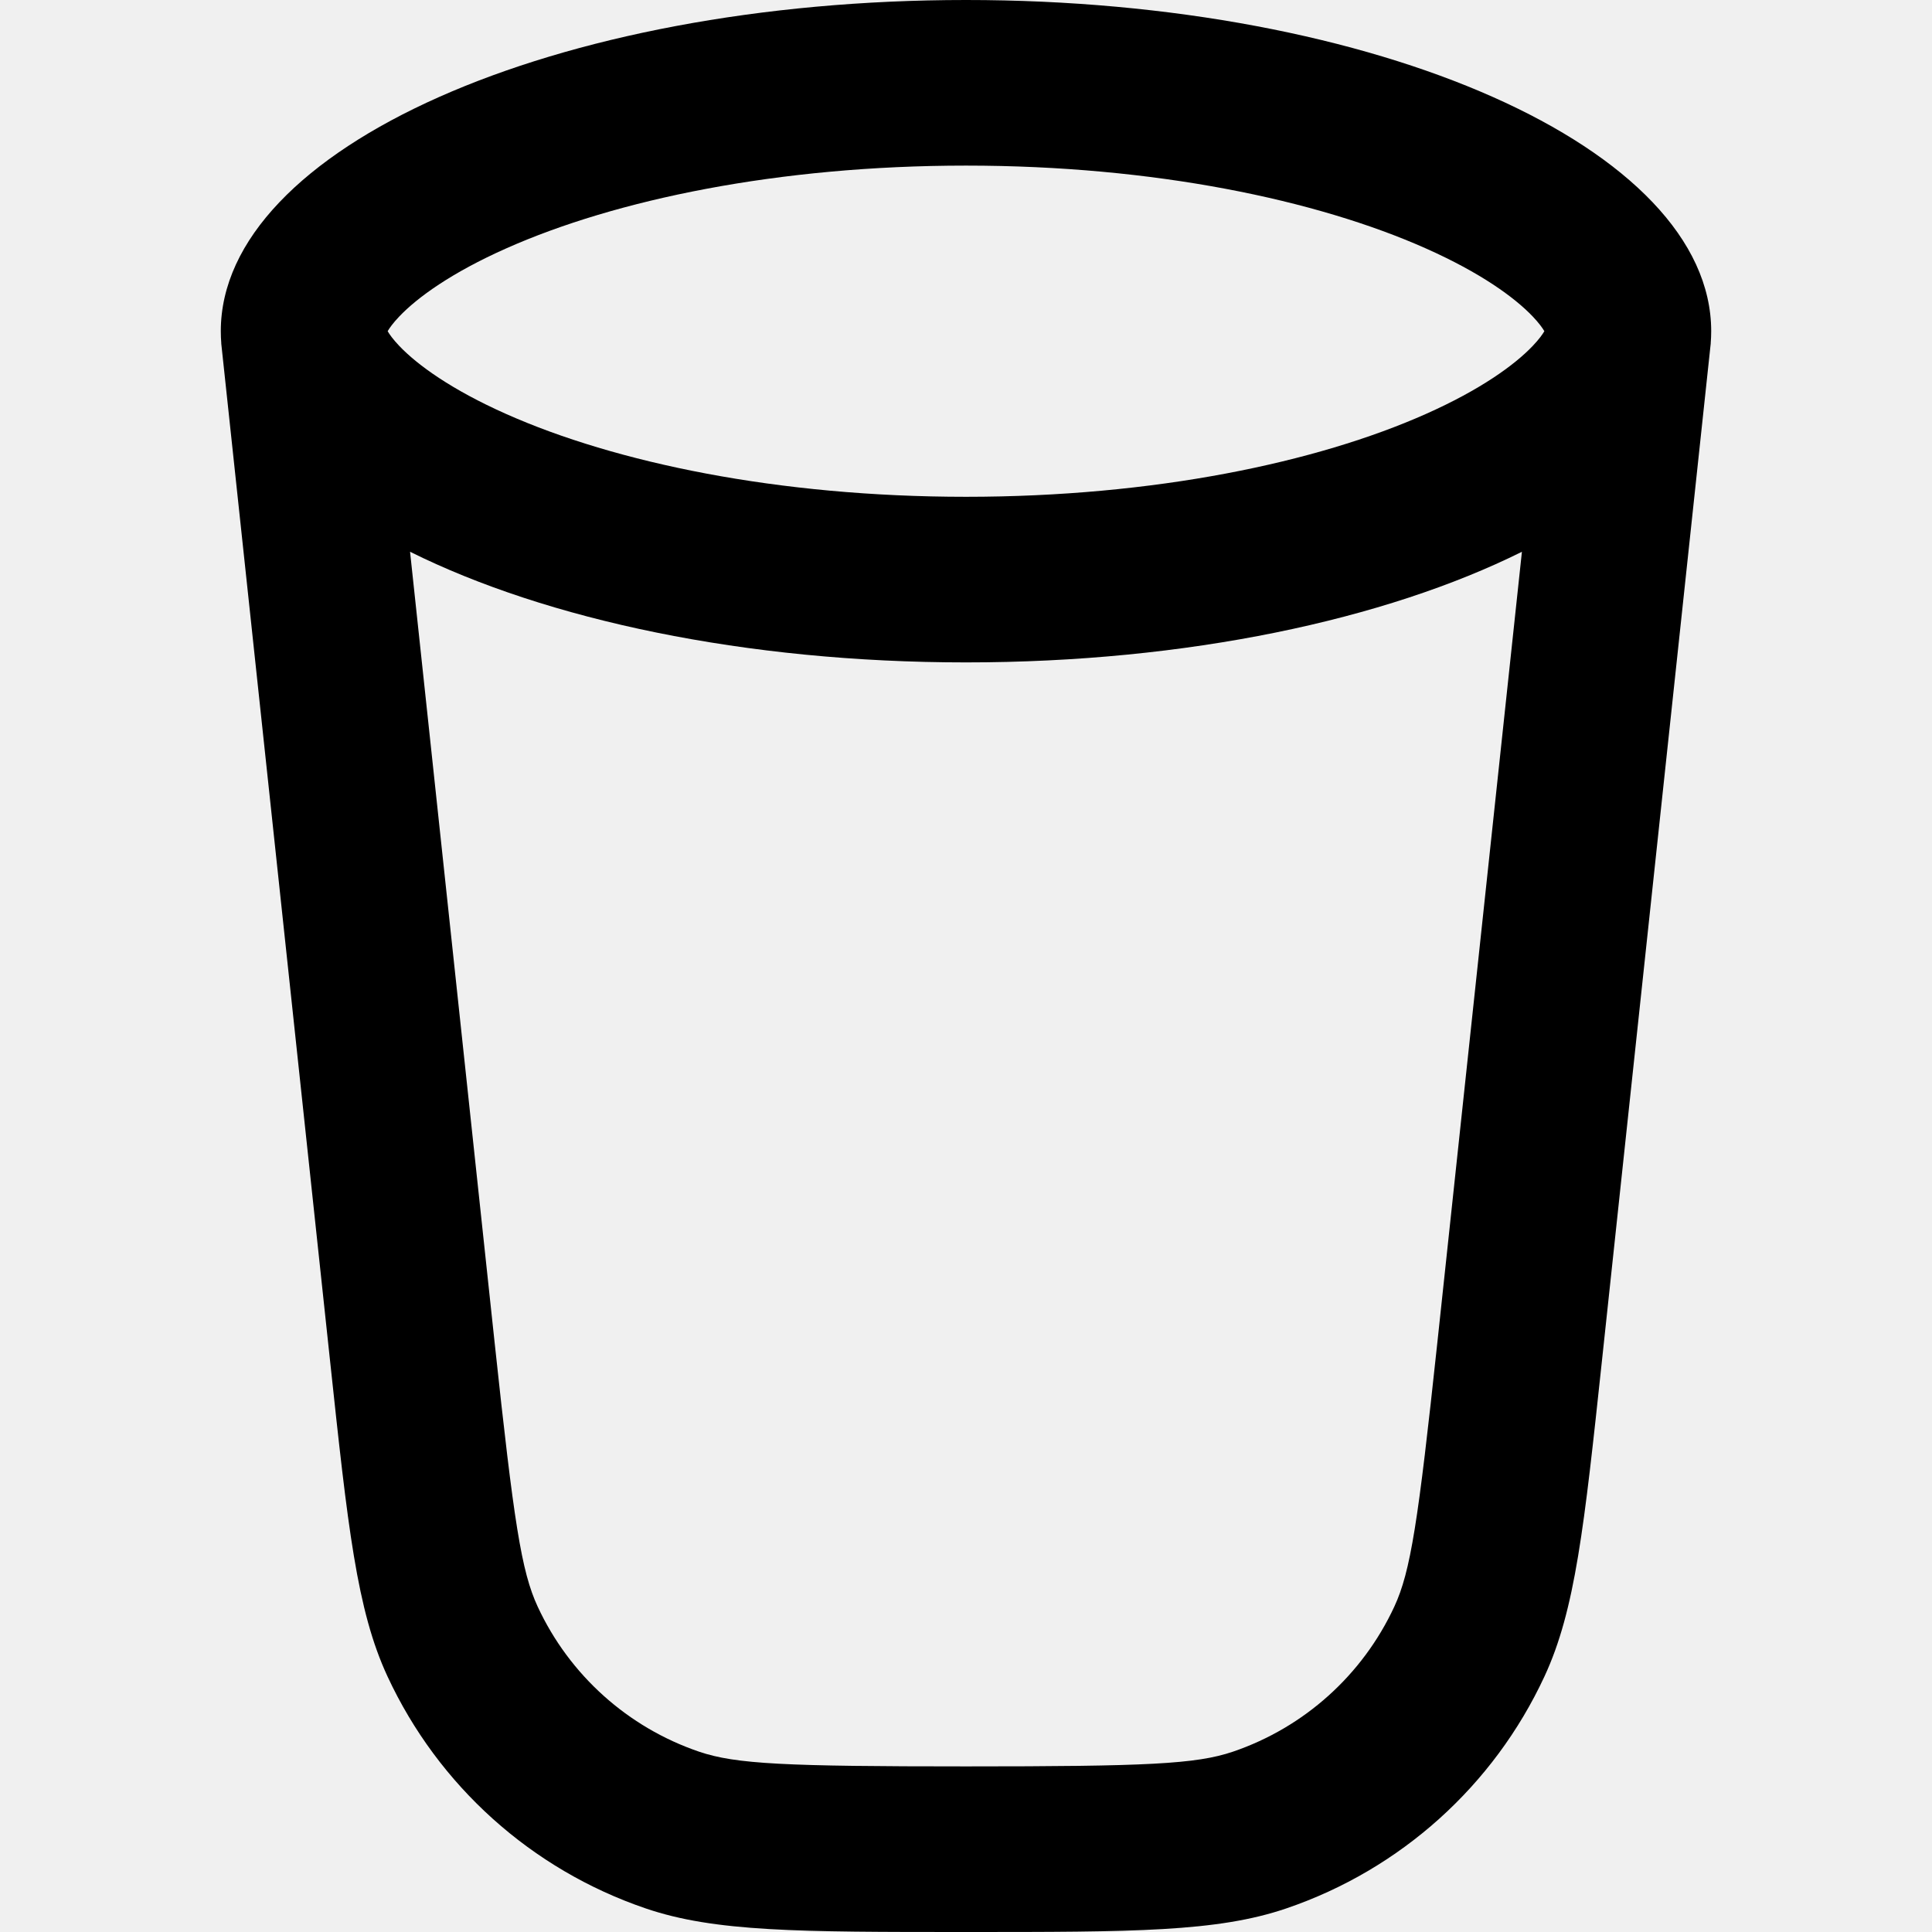
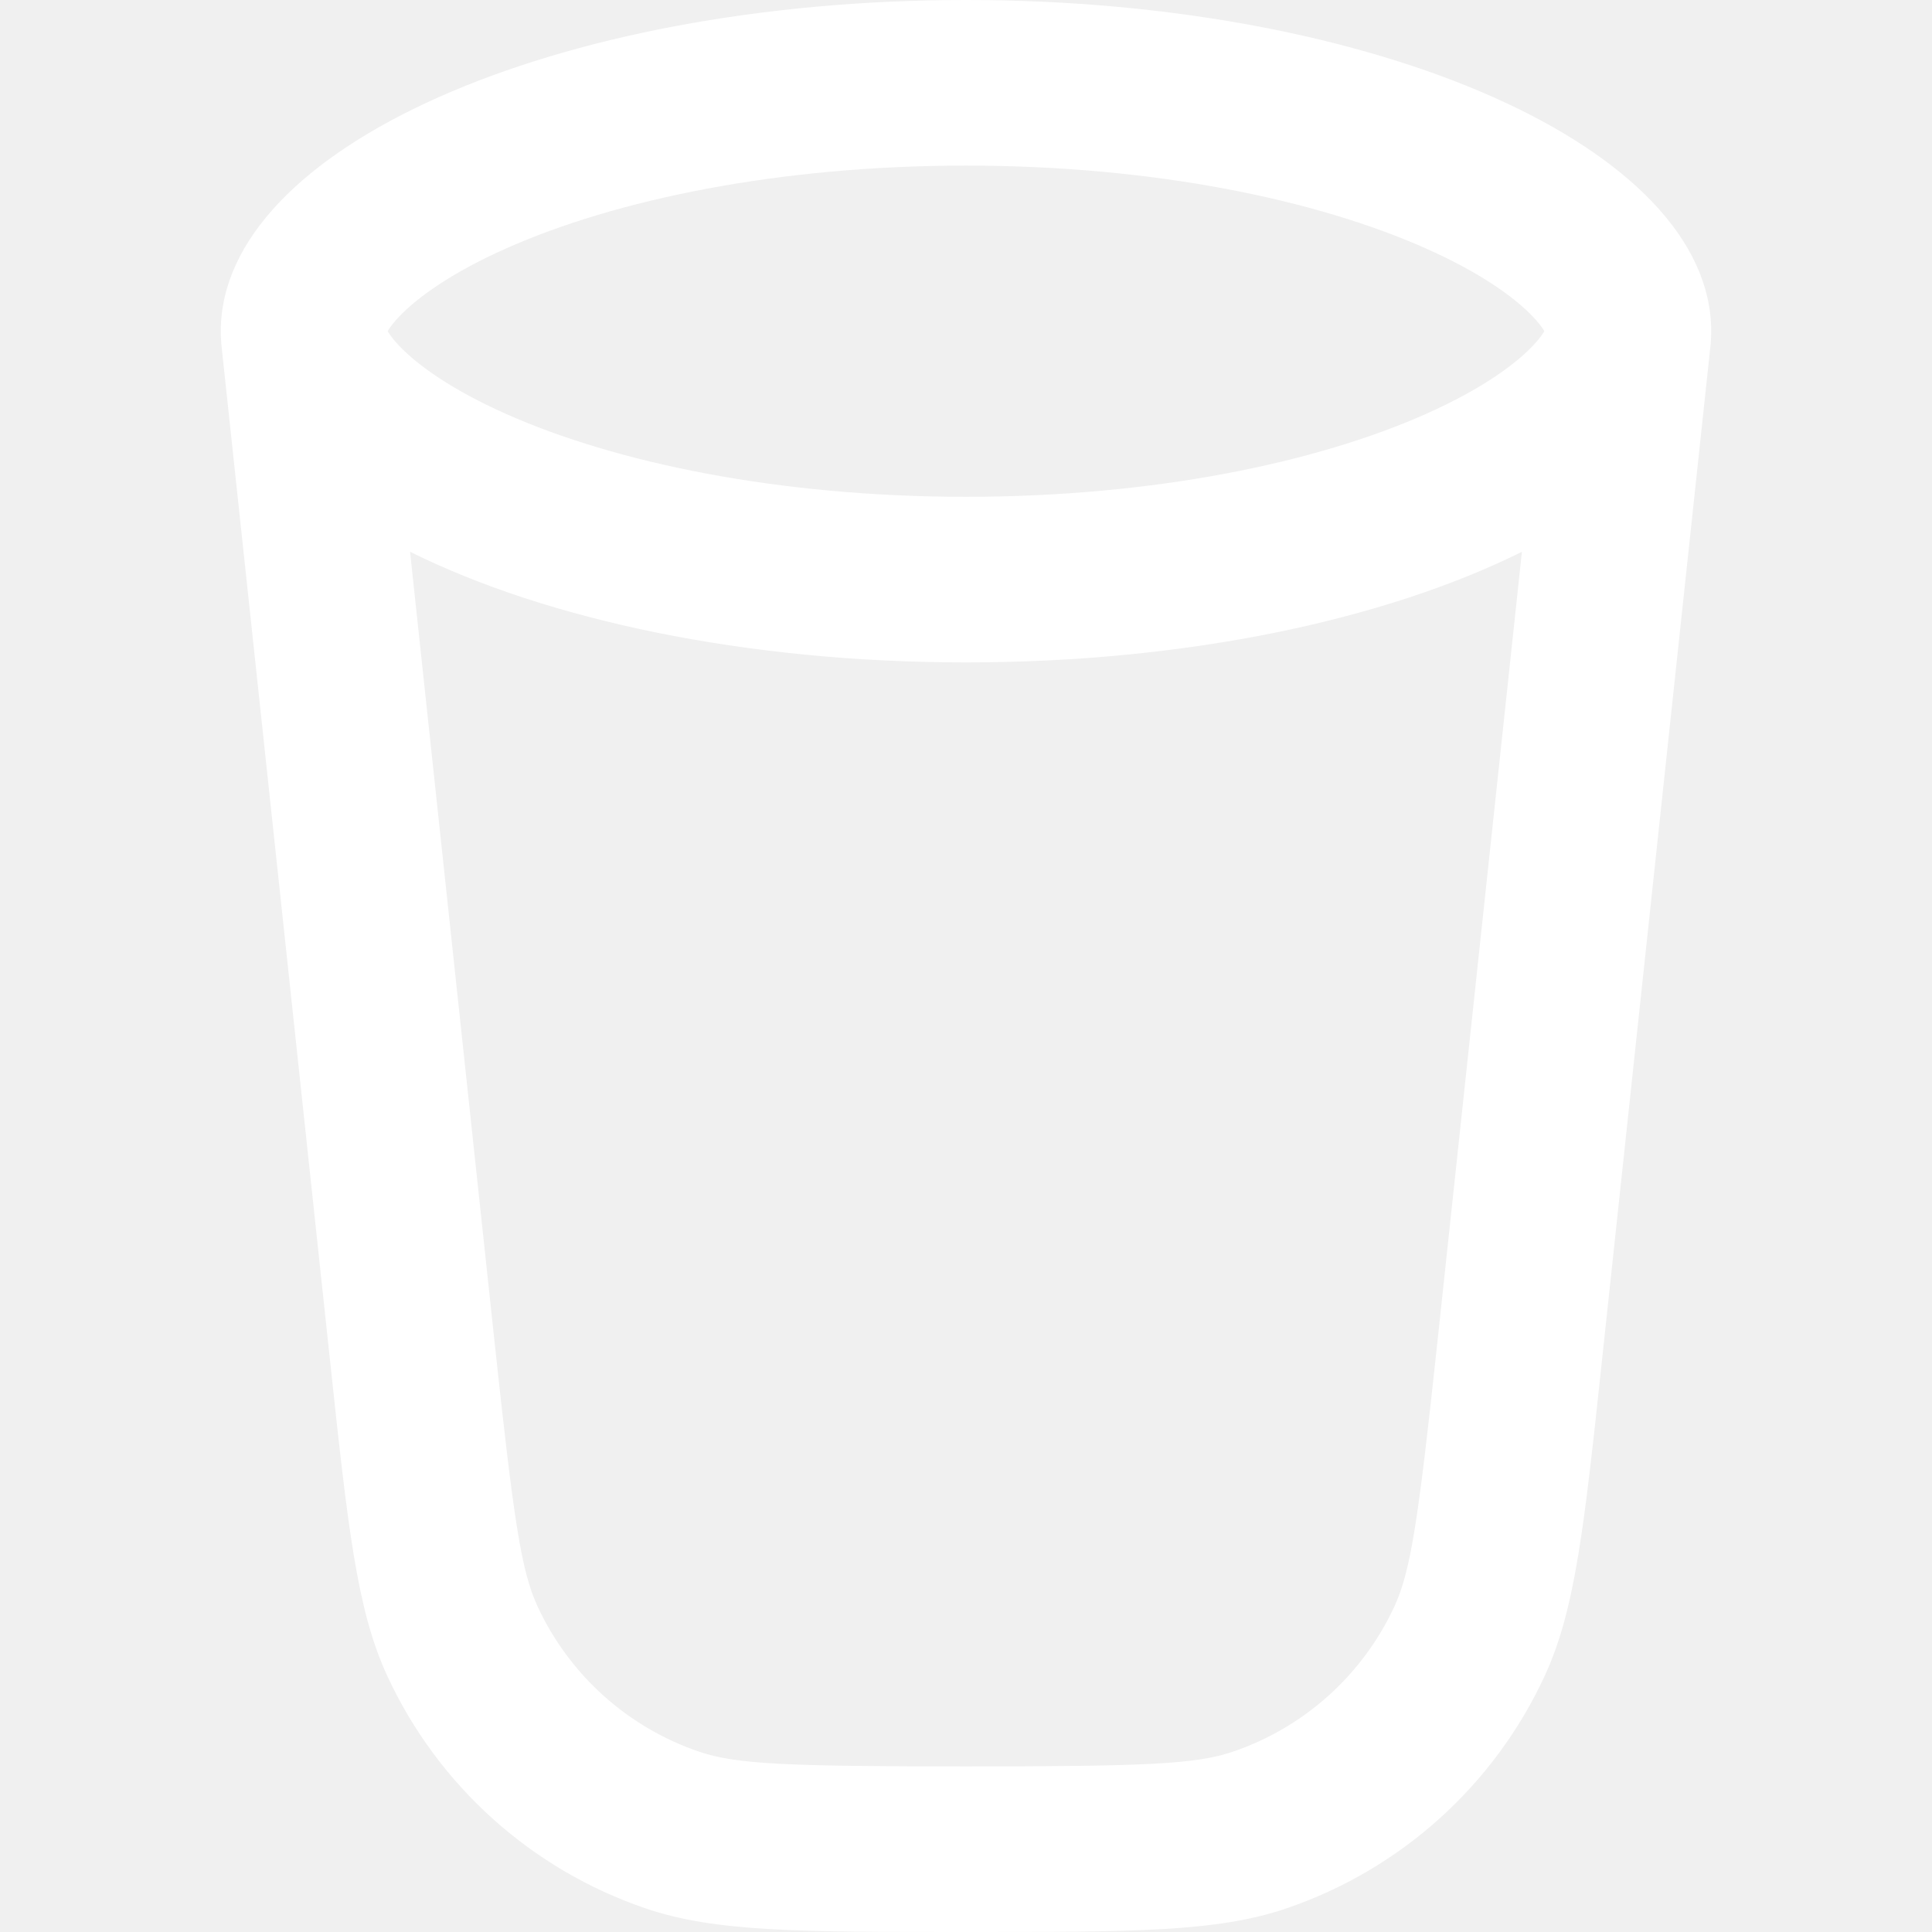
<svg xmlns="http://www.w3.org/2000/svg" width="70" height="70" viewBox="0 0 70 70" fill="none">
-   <path fill-rule="evenodd" clip-rule="evenodd" d="M61.982 12.44C61.994 12.294 62 12.147 62 12C62 5.373 49.912 0 35 0C20.088 0 8 5.373 8 12C8 12.147 8.006 12.294 8.018 12.44H8.016L11.957 49.29C12.602 55.321 12.924 58.337 14.04 60.74C15.88 64.701 19.259 67.737 23.393 69.145C25.901 70 28.934 70 35 70C41.066 70 44.099 70 46.607 69.145C50.741 67.737 54.12 64.701 55.959 60.74C57.076 58.337 57.398 55.321 58.043 49.289L61.961 12.648C61.967 12.602 61.972 12.556 61.976 12.51L61.984 12.44H61.982ZM56.018 11.86C56.018 11.86 56.017 11.87 56.009 11.891C56.013 11.87 56.018 11.86 56.018 11.86ZM55.532 11.465C55.766 11.711 55.89 11.889 55.955 12C55.89 12.111 55.766 12.289 55.532 12.535C54.874 13.225 53.64 14.12 51.655 15.002C47.701 16.76 41.817 18 35 18C28.183 18 22.299 16.76 18.345 15.002C16.36 14.12 15.126 13.225 14.468 12.535C14.234 12.289 14.11 12.111 14.046 12C14.11 11.889 14.234 11.711 14.468 11.465C15.126 10.775 16.36 9.88 18.345 8.998C22.299 7.24 28.183 6 35 6C41.817 6 47.701 7.24 51.655 8.998C53.64 9.88 54.874 10.775 55.532 11.465ZM13.982 11.86C13.982 11.86 13.987 11.87 13.991 11.891C13.983 11.87 13.982 11.86 13.982 11.86ZM13.982 12.14C13.982 12.14 13.983 12.13 13.991 12.109C13.987 12.13 13.982 12.14 13.982 12.14ZM56.009 12.109C56.017 12.13 56.018 12.14 56.018 12.14C56.018 12.14 56.013 12.13 56.009 12.109ZM55.142 19.992C50.197 22.451 43.006 24 35 24C26.994 24 19.802 22.451 14.857 19.991L17.922 48.652C18.618 55.153 18.888 56.934 19.482 58.213C20.632 60.688 22.744 62.586 25.327 63.466C26.661 63.92 28.462 64 35 64C41.538 64 43.339 63.92 44.673 63.466C47.256 62.586 49.368 60.688 50.518 58.213C51.111 56.934 51.382 55.153 52.077 48.651L55.142 19.992Z" fill="black" />
+   <path fill-rule="evenodd" clip-rule="evenodd" d="M61.982 12.44C61.994 12.294 62 12.147 62 12C62 5.373 49.912 0 35 0C20.088 0 8 5.373 8 12C8 12.147 8.006 12.294 8.018 12.44H8.016L11.957 49.29C12.602 55.321 12.924 58.337 14.04 60.74C15.88 64.701 19.259 67.737 23.393 69.145C25.901 70 28.934 70 35 70C41.066 70 44.099 70 46.607 69.145C50.741 67.737 54.12 64.701 55.959 60.74C57.076 58.337 57.398 55.321 58.043 49.289L61.961 12.648C61.967 12.602 61.972 12.556 61.976 12.51L61.984 12.44H61.982ZM56.018 11.86C56.018 11.86 56.017 11.87 56.009 11.891C56.013 11.87 56.018 11.86 56.018 11.86ZM55.532 11.465C55.766 11.711 55.89 11.889 55.955 12C55.89 12.111 55.766 12.289 55.532 12.535C54.874 13.225 53.64 14.12 51.655 15.002C47.701 16.76 41.817 18 35 18C28.183 18 22.299 16.76 18.345 15.002C16.36 14.12 15.126 13.225 14.468 12.535C14.234 12.289 14.11 12.111 14.046 12C14.11 11.889 14.234 11.711 14.468 11.465C15.126 10.775 16.36 9.88 18.345 8.998C22.299 7.24 28.183 6 35 6C41.817 6 47.701 7.24 51.655 8.998C53.64 9.88 54.874 10.775 55.532 11.465ZM13.982 11.86C13.982 11.86 13.987 11.87 13.991 11.891C13.983 11.87 13.982 11.86 13.982 11.86ZM13.982 12.14C13.982 12.14 13.983 12.13 13.991 12.109C13.987 12.13 13.982 12.14 13.982 12.14ZM56.009 12.109C56.017 12.13 56.018 12.14 56.018 12.14C56.018 12.14 56.013 12.13 56.009 12.109ZM55.142 19.992C50.197 22.451 43.006 24 35 24C26.994 24 19.802 22.451 14.857 19.991L17.922 48.652C18.618 55.153 18.888 56.934 19.482 58.213C20.632 60.688 22.744 62.586 25.327 63.466C26.661 63.92 28.462 64 35 64C41.538 64 43.339 63.92 44.673 63.466C47.256 62.586 49.368 60.688 50.518 58.213C51.111 56.934 51.382 55.153 52.077 48.651L55.142 19.992Z" fill="white" />
</svg>
